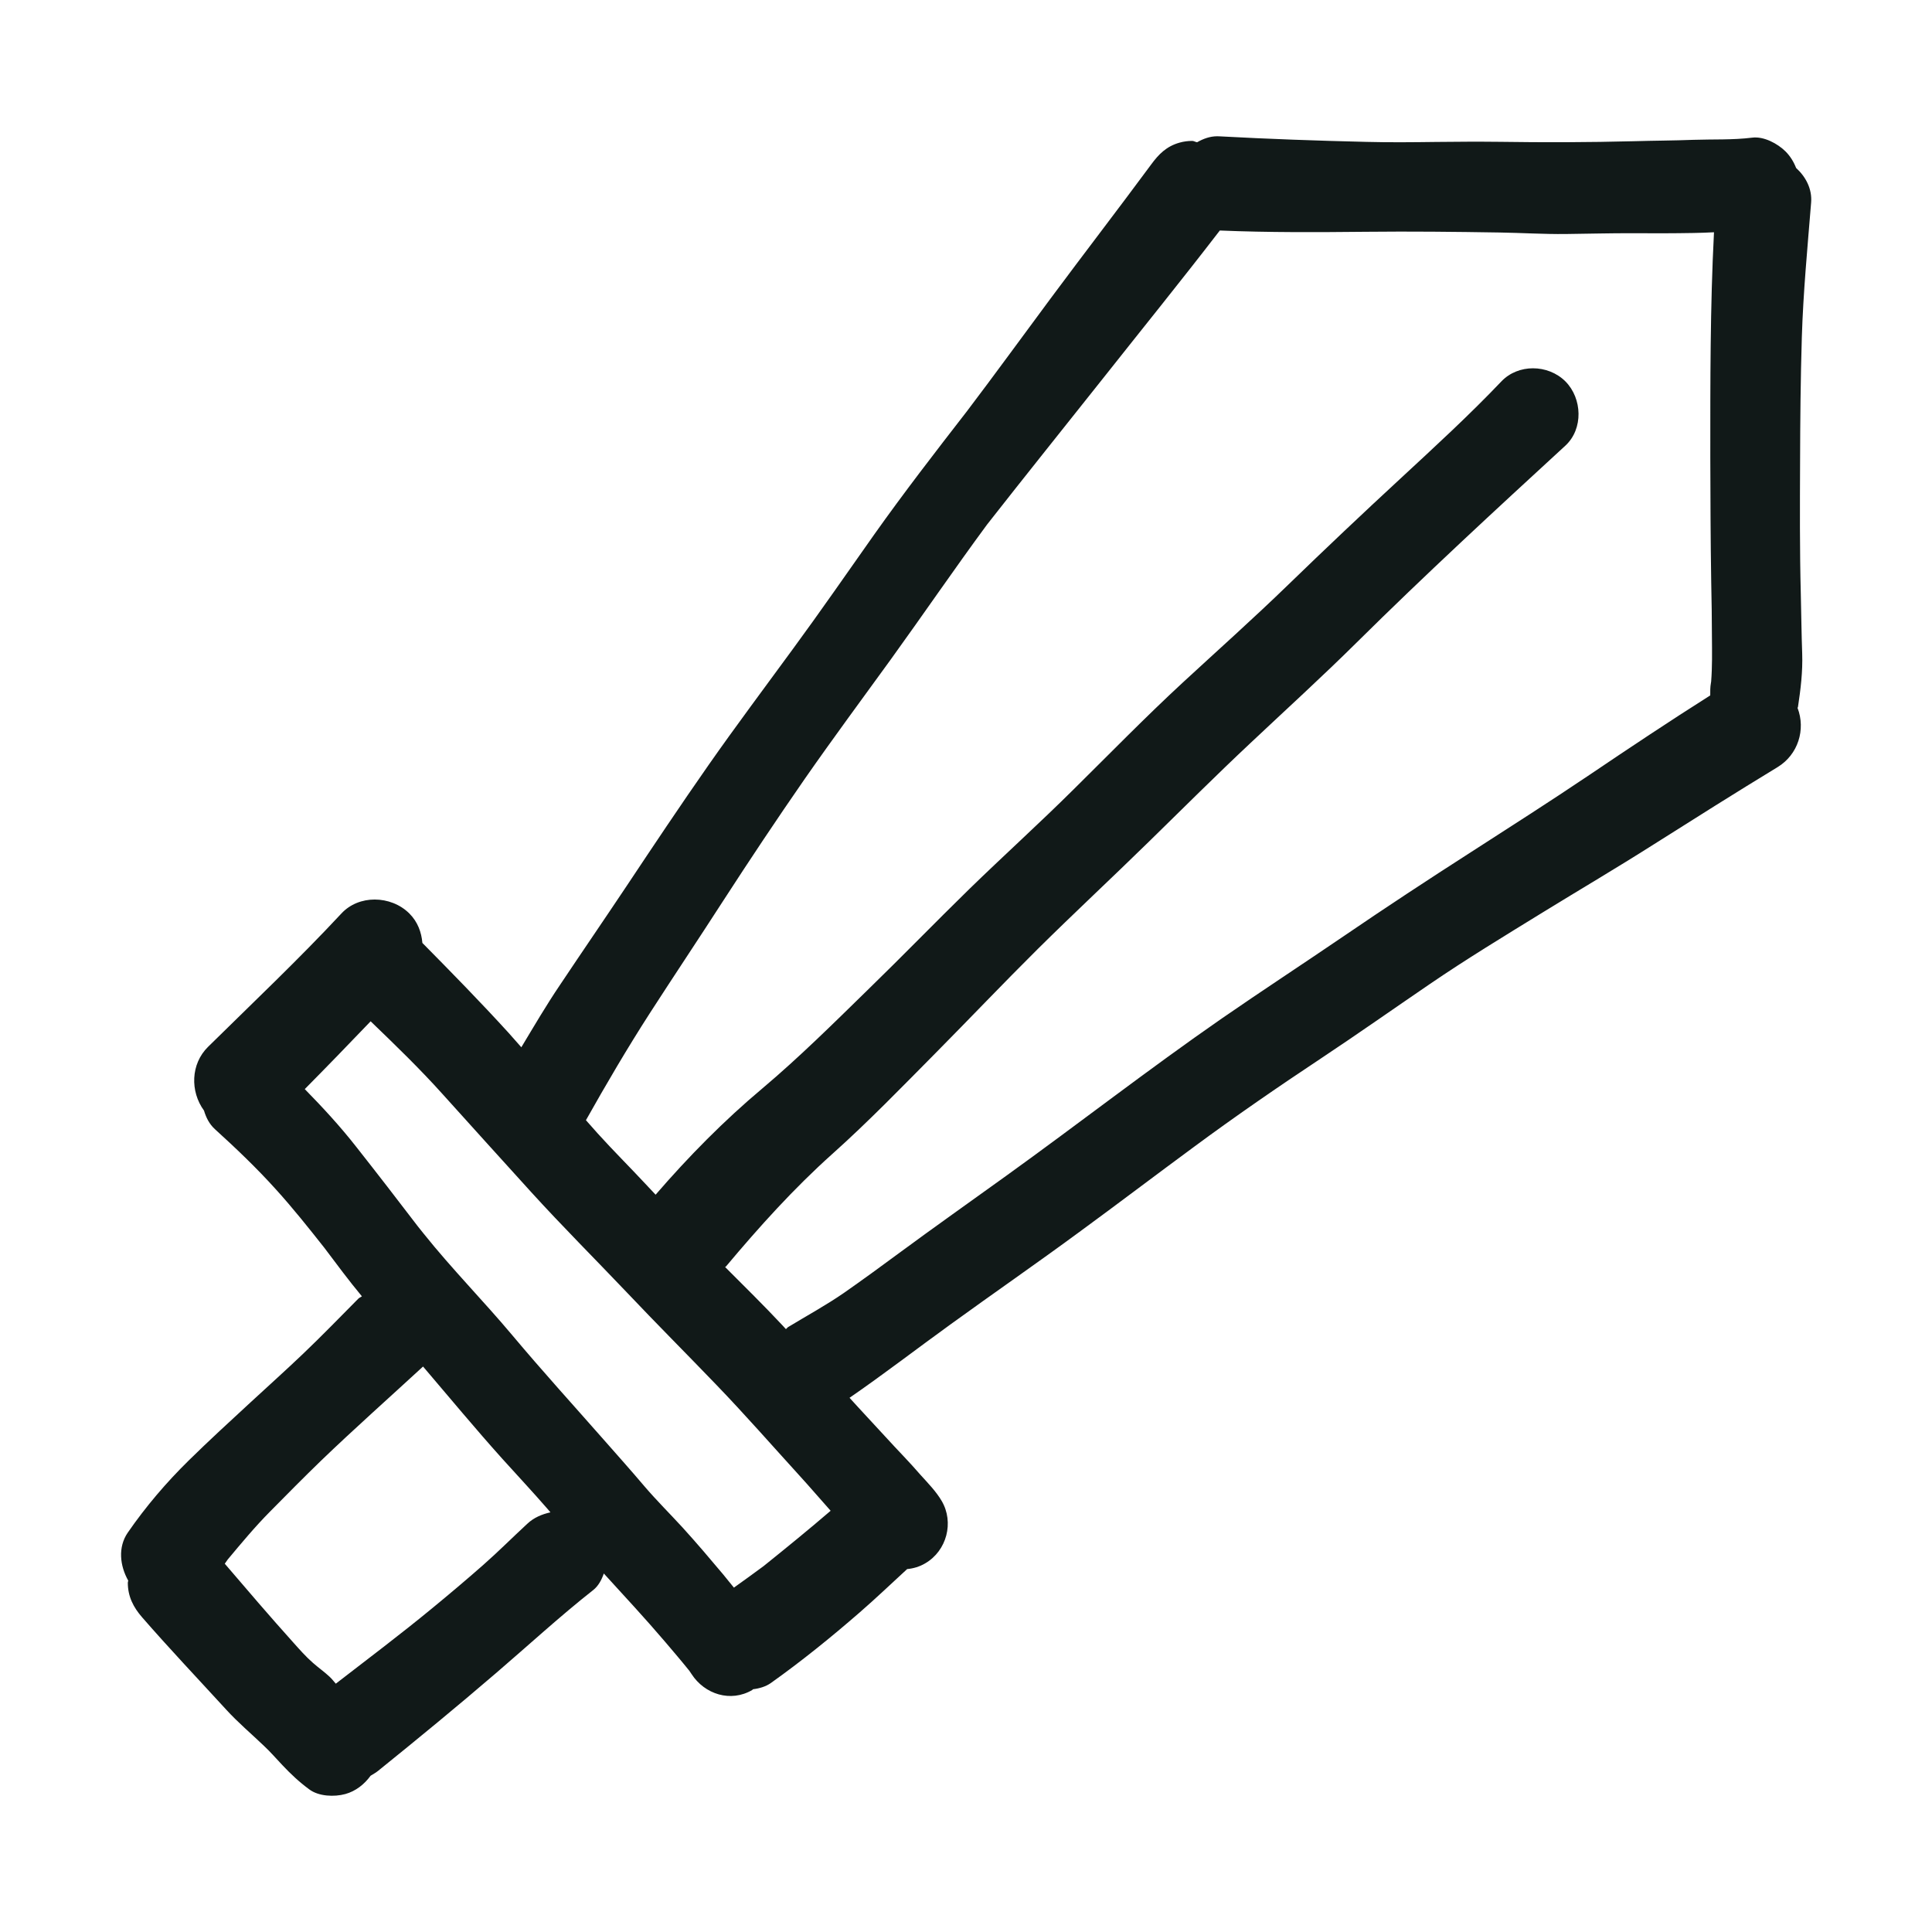
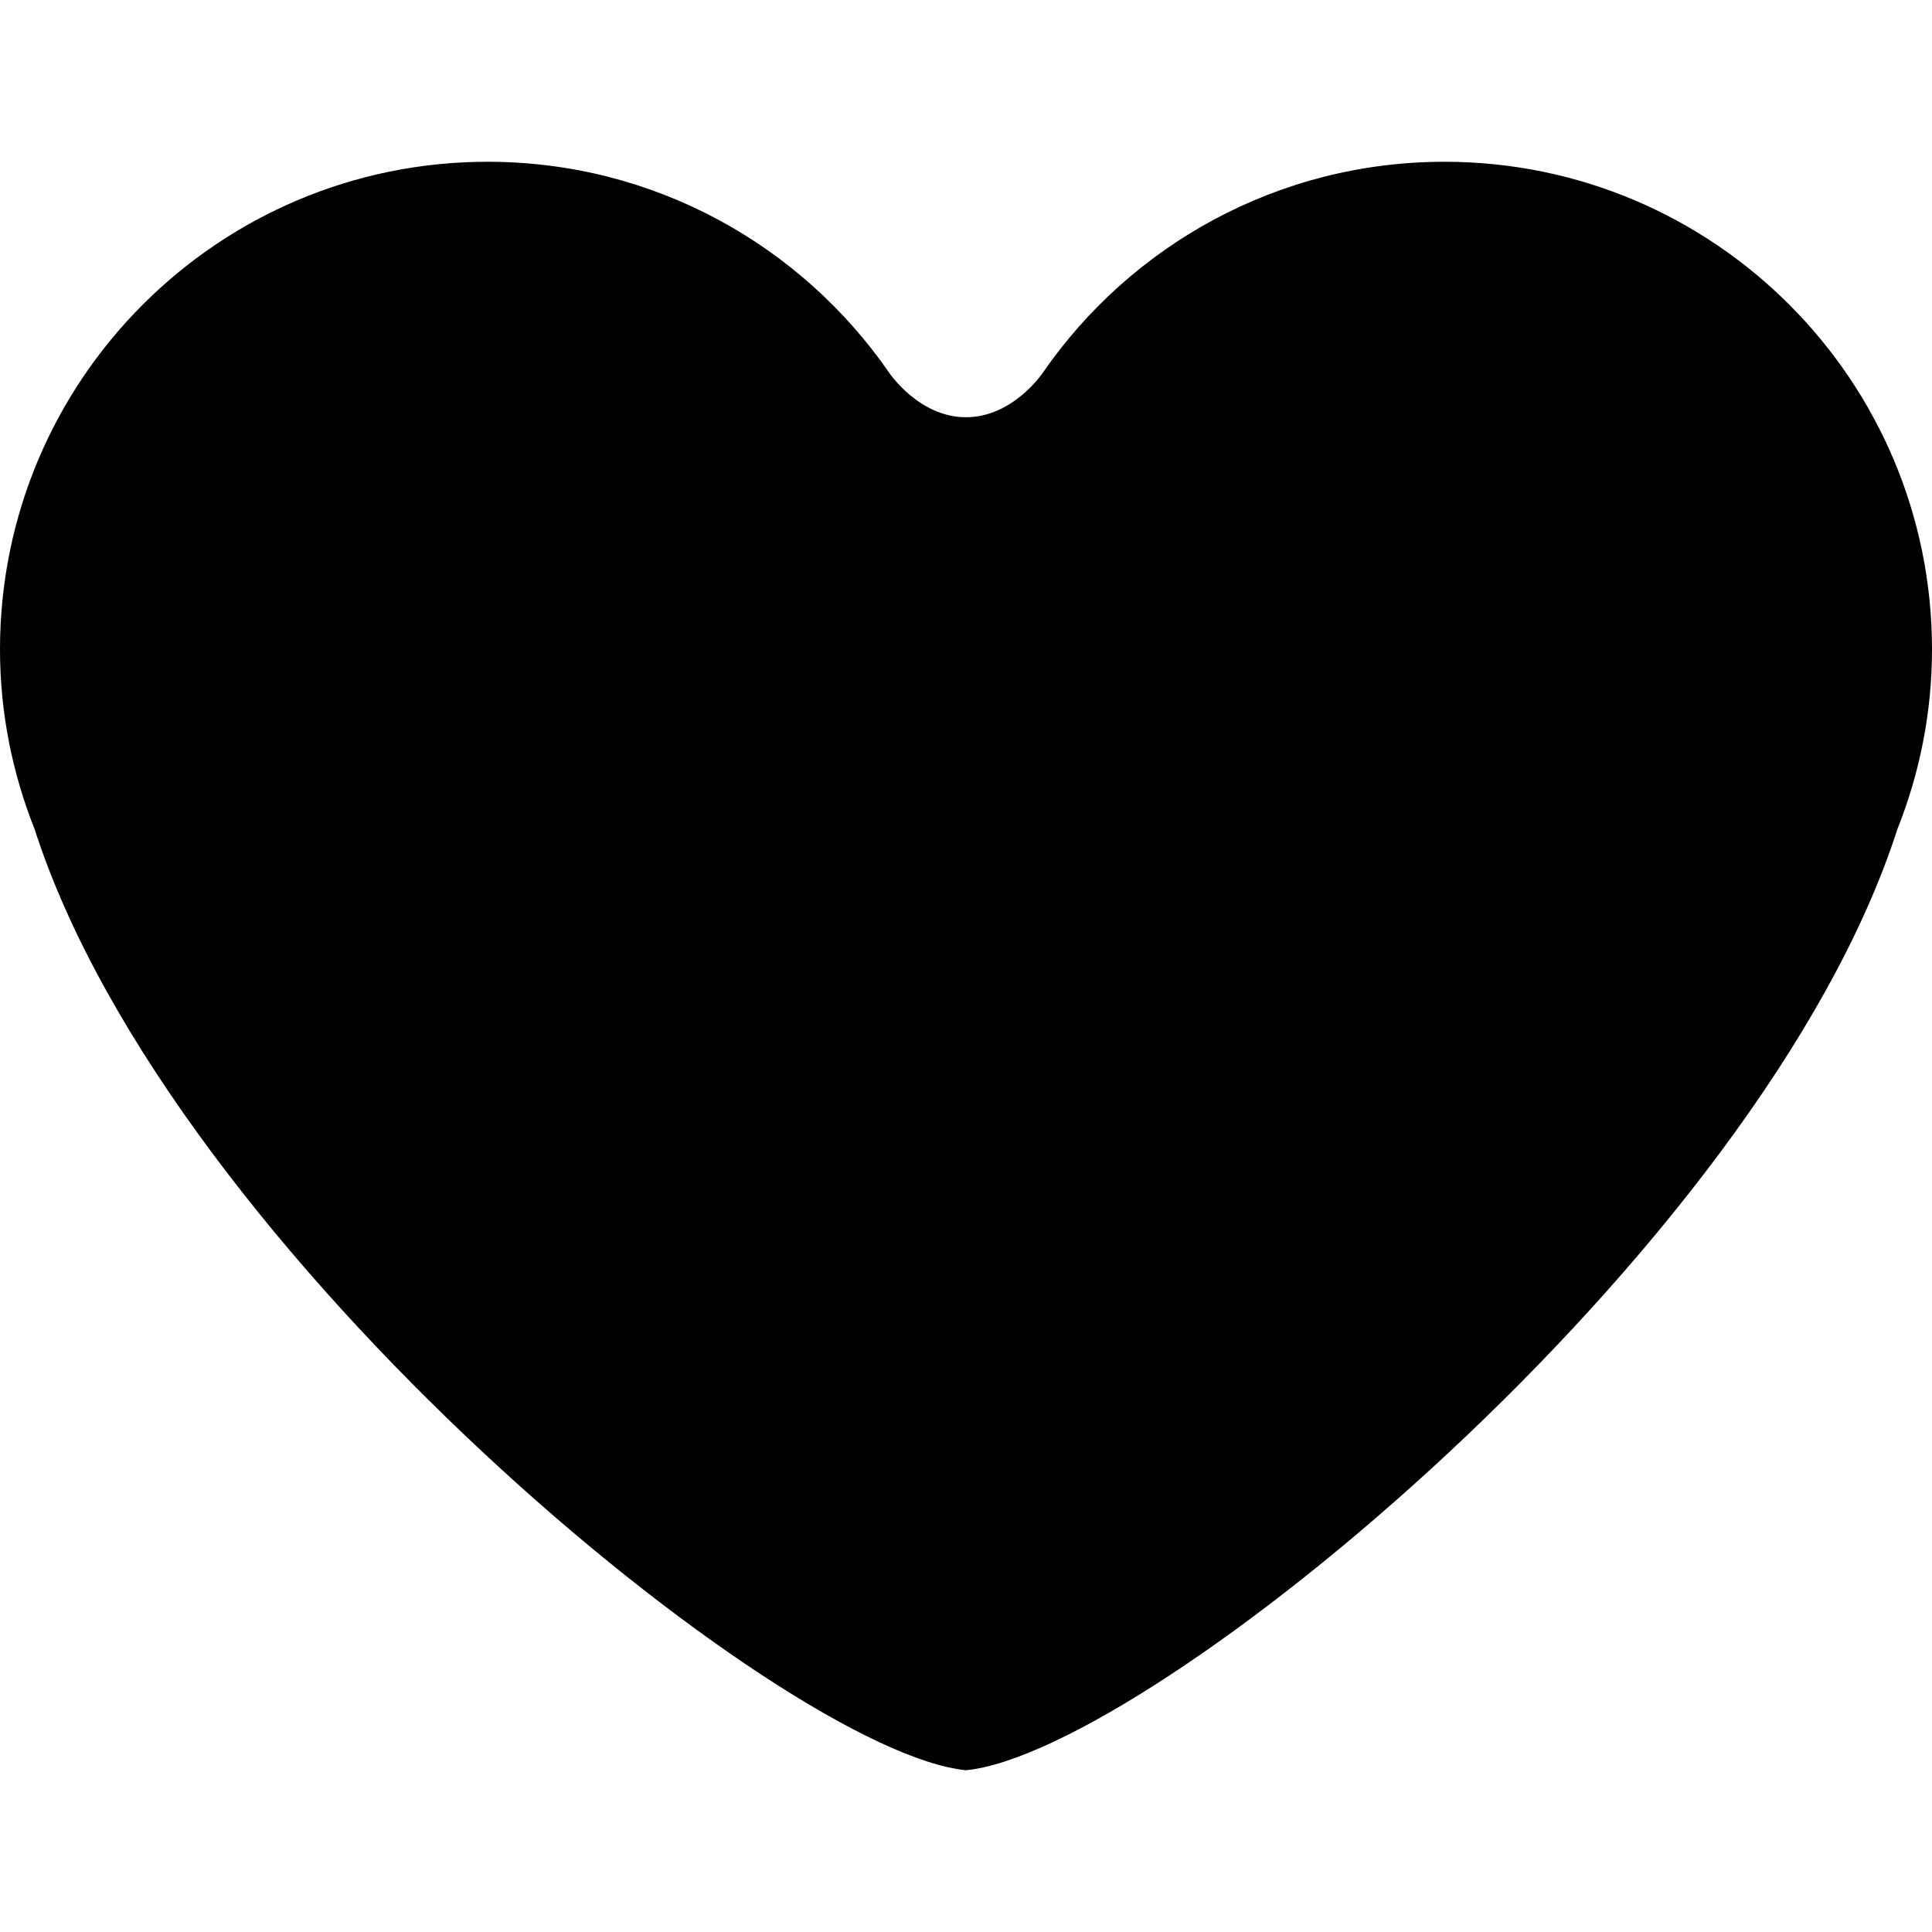
- <svg xmlns="http://www.w3.org/2000/svg" version="1.1" id="designs" x="0px" y="0px" width="32px" height="32px" viewBox="0 0 32 32" style="enable-background:new 0 0 32 32;" xml:space="preserve">
-   <style type="text/css">
- 	.sketchy_een{fill:#111918;}
- </style>
-   <path class="sketchy_een" d="M29.85,10.825c-0.012-0.33-0.015-0.659-0.023-0.987c-0.019-0.728-0.015-1.455-0.012-2.183  c0.002-0.691,0.008-1.38,0.029-2.07c0.023-0.745,0.094-1.488,0.154-2.231c0.018-0.224-0.088-0.426-0.249-0.572  c-0.039-0.101-0.096-0.194-0.173-0.272c-0.133-0.132-0.361-0.255-0.555-0.23c-0.323,0.04-0.649,0.025-0.973,0.036  c-0.33,0.013-0.66,0.013-0.991,0.023c-0.739,0.019-1.478,0.021-2.217,0.01c-0.351-0.004-0.703-0.002-1.052,0.002  C23.402,2.356,23.016,2.36,22.63,2.35c-0.812-0.019-1.622-0.048-2.434-0.092c-0.012-0.001-0.024-0.001-0.035-0.001  c-0.121,0-0.231,0.041-0.333,0.099c-0.028-0.003-0.053-0.022-0.081-0.022c-0.07,0-0.14,0.009-0.208,0.028  c-0.217,0.06-0.348,0.192-0.474,0.365c-0.549,0.743-1.112,1.474-1.663,2.216c-0.463,0.623-0.918,1.251-1.387,1.869  c-0.524,0.676-1.045,1.349-1.54,2.048c-0.445,0.63-0.885,1.267-1.342,1.889c-0.468,0.641-0.946,1.277-1.401,1.928  c-0.463,0.662-0.91,1.332-1.357,2.004c-0.365,0.547-0.737,1.089-1.102,1.636C9.047,16.651,8.843,17,8.635,17.346  c-0.072-0.081-0.143-0.163-0.216-0.244c-0.461-0.506-0.941-0.996-1.423-1.484c-0.015-0.177-0.078-0.35-0.215-0.487  c-0.152-0.152-0.364-0.232-0.575-0.232c-0.204,0-0.407,0.075-0.552,0.232c-0.708,0.76-1.467,1.478-2.208,2.208  c-0.288,0.283-0.299,0.738-0.067,1.056c0.034,0.114,0.087,0.222,0.18,0.307C3.909,19.02,4.253,19.348,4.57,19.7  c0.281,0.31,0.542,0.638,0.801,0.966c0.204,0.271,0.406,0.544,0.623,0.805c-0.018,0.015-0.041,0.021-0.058,0.038  c-0.303,0.305-0.603,0.616-0.916,0.914c-0.286,0.273-0.582,0.538-0.872,0.806c-0.344,0.317-0.687,0.632-1.019,0.958  c-0.374,0.367-0.716,0.768-1.014,1.2c-0.164,0.24-0.13,0.547,0.009,0.793c-0.001,0.012-0.007,0.023-0.007,0.035  c0,0.227,0.092,0.407,0.238,0.574c0.451,0.518,0.925,1.018,1.39,1.526c0.196,0.215,0.417,0.401,0.626,0.601  c0.107,0.1,0.203,0.211,0.305,0.319c0.142,0.15,0.275,0.276,0.444,0.401c0.157,0.119,0.417,0.129,0.599,0.079  c0.172-0.047,0.316-0.161,0.419-0.303c0.04-0.027,0.082-0.046,0.122-0.079c0.659-0.532,1.313-1.069,1.954-1.62  c0.538-0.461,1.058-0.941,1.613-1.378c0.082-0.065,0.137-0.165,0.174-0.273c0.341,0.374,0.685,0.744,1.014,1.13  c0.136,0.16,0.272,0.319,0.403,0.482c0.012,0.018,0.025,0.036,0.037,0.055c0.217,0.334,0.647,0.472,1.004,0.263  c0.005-0.003,0.009-0.009,0.014-0.013c0.108-0.013,0.213-0.045,0.295-0.103c0.513-0.365,0.998-0.758,1.471-1.169  c0.268-0.233,0.525-0.478,0.786-0.718c0.103-0.01,0.205-0.039,0.301-0.096c0.355-0.207,0.48-0.678,0.271-1.033  c-0.09-0.155-0.23-0.298-0.351-0.432c-0.09-0.102-0.179-0.203-0.273-0.301c-0.211-0.221-0.413-0.447-0.622-0.67  c-0.095-0.1-0.186-0.204-0.28-0.305c0.569-0.392,1.117-0.815,1.678-1.22c0.705-0.511,1.421-1.006,2.121-1.521  c0.637-0.466,1.267-0.945,1.903-1.413c0.691-0.511,1.396-0.996,2.112-1.471c0.601-0.399,1.19-0.814,1.787-1.221  c0.612-0.419,1.248-0.804,1.881-1.194c0.611-0.376,1.229-0.739,1.833-1.123c0.683-0.432,1.367-0.864,2.058-1.284  c0.337-0.206,0.467-0.62,0.329-0.98c0.001-0.005,0.006-0.009,0.007-0.015C29.825,11.412,29.86,11.126,29.85,10.825z M8.001,25.923  c-0.275,0.242-0.555,0.478-0.837,0.71c-0.523,0.431-1.065,0.839-1.602,1.254c-0.034-0.038-0.064-0.079-0.101-0.113  c-0.088-0.083-0.188-0.152-0.278-0.232c-0.119-0.104-0.223-0.223-0.326-0.338c-0.385-0.428-0.76-0.867-1.134-1.304  c0.017-0.023,0.033-0.047,0.049-0.07c0.227-0.272,0.453-0.544,0.703-0.796c0.278-0.282,0.559-0.566,0.845-0.843  c0.551-0.53,1.124-1.038,1.687-1.557c0.436,0.511,0.864,1.028,1.313,1.528c0.248,0.275,0.501,0.545,0.745,0.826  c0.017,0.02,0.035,0.04,0.052,0.061c-0.139,0.031-0.274,0.086-0.384,0.19C8.487,25.466,8.252,25.702,8.001,25.923z M11.307,25.302  c-0.209-0.228-0.43-0.447-0.632-0.683c-0.221-0.261-0.449-0.516-0.676-0.774c-0.505-0.574-1.018-1.138-1.511-1.726  c-0.478-0.57-1.004-1.102-1.469-1.684c-0.032-0.04-0.065-0.081-0.097-0.121c-0.339-0.444-0.68-0.886-1.024-1.322  c-0.263-0.336-0.552-0.649-0.85-0.953c0.367-0.371,0.73-0.746,1.091-1.123c0.409,0.394,0.817,0.788,1.197,1.212  c0.488,0.541,0.975,1.081,1.463,1.618c0.513,0.564,1.054,1.104,1.58,1.657c0.488,0.516,0.993,1.021,1.486,1.534  c0.472,0.49,0.92,1.002,1.378,1.505c0.174,0.19,0.342,0.388,0.515,0.581c-0.364,0.313-0.738,0.617-1.111,0.917  c-0.162,0.121-0.327,0.238-0.491,0.356c-0.06-0.07-0.115-0.144-0.174-0.214C11.762,25.82,11.539,25.557,11.307,25.302z   M26.323,12.837c-0.647,0.436-1.306,0.856-1.962,1.279c-0.71,0.455-1.417,0.92-2.114,1.396c-0.668,0.455-1.346,0.898-2.01,1.357  c-1.213,0.841-2.377,1.747-3.575,2.609c-0.591,0.426-1.188,0.847-1.776,1.281c-0.301,0.223-0.603,0.442-0.91,0.657  c-0.296,0.204-0.612,0.376-0.92,0.563c-0.016,0.009-0.024,0.025-0.039,0.035c-0.018-0.02-0.037-0.04-0.055-0.06  c-0.309-0.33-0.632-0.648-0.952-0.968c0.004-0.004,0.011-0.006,0.015-0.01c0.549-0.655,1.125-1.294,1.762-1.864  c0.595-0.532,1.148-1.104,1.709-1.67c0.566-0.572,1.121-1.156,1.691-1.722c0.607-0.601,1.231-1.181,1.839-1.776  c0.562-0.549,1.117-1.104,1.69-1.641c0.587-0.553,1.185-1.096,1.759-1.665c1.125-1.114,2.289-2.187,3.454-3.258  c0.299-0.278,0.278-0.781,0-1.062C25.785,6.174,25.588,6.1,25.391,6.1c-0.192,0-0.384,0.071-0.523,0.217  c-0.534,0.561-1.108,1.087-1.676,1.613c-0.626,0.578-1.244,1.163-1.857,1.757c-0.572,0.555-1.167,1.085-1.753,1.626  c-0.616,0.57-1.202,1.171-1.799,1.761c-0.566,0.562-1.16,1.098-1.732,1.655c-0.564,0.551-1.115,1.119-1.682,1.67  c-0.57,0.557-1.133,1.115-1.741,1.628c-0.637,0.534-1.225,1.131-1.769,1.761c-0.057-0.061-0.114-0.121-0.171-0.182  c-0.259-0.278-0.53-0.547-0.785-0.829c-0.066-0.074-0.132-0.149-0.198-0.223c0.337-0.599,0.684-1.191,1.056-1.769  c0.401-0.622,0.812-1.236,1.213-1.858c0.442-0.683,0.891-1.357,1.355-2.026c0.465-0.668,0.95-1.323,1.427-1.981  c0.536-0.742,1.051-1.497,1.593-2.232c0.63-0.804,1.268-1.599,1.903-2.399c0.651-0.823,1.312-1.639,1.952-2.471  c0.809,0.034,1.617,0.029,2.426,0.021c0.737-0.008,1.473,0,2.21,0.012c0.365,0.006,0.73,0.029,1.094,0.025  c0.374-0.004,0.749-0.015,1.123-0.013c0.33,0.002,0.66,0.002,0.991-0.004c0.114-0.001,0.227-0.007,0.341-0.012  c-0.064,1.24-0.061,2.48-0.061,3.722c0.002,0.687,0.004,1.377,0.015,2.064c0.006,0.309,0.012,0.618,0.012,0.927  c0.002,0.241,0.006,0.487-0.013,0.729c-0.001,0.008-0.003,0.017-0.004,0.025c-0.013,0.071-0.011,0.137-0.011,0.204  C27.651,11.946,26.986,12.389,26.323,12.837z" />
+ <svg xmlns="http://www.w3.org/2000/svg" version="1.1" id="Capa_1" x="0px" y="0px" width="45.743px" height="45.743px" viewBox="0 0 45.743 45.743" style="enable-background:new 0 0 45.743 45.743;" xml:space="preserve">
+   <g>
+     <path d="M34.199,3.83c-3.944,0-7.428,1.98-9.51,4.997c0,0-0.703,1.052-1.818,1.052c-1.114,0-1.817-1.052-1.817-1.052   c-2.083-3.017-5.565-4.997-9.51-4.997C5.168,3.83,0,8.998,0,15.376c0,1.506,0.296,2.939,0.82,4.258   c3.234,10.042,17.698,21.848,22.051,22.279c4.354-0.431,18.816-12.237,22.052-22.279c0.524-1.318,0.82-2.752,0.82-4.258   C45.743,8.998,40.575,3.83,34.199,3.83z" />
+   </g>
+   <g>
+ </g>
+   <g>
+ </g>
+   <g>
+ </g>
+   <g>
+ </g>
+   <g>
+ </g>
+   <g>
+ </g>
+   <g>
+ </g>
+   <g>
+ </g>
+   <g>
+ </g>
+   <g>
+ </g>
+   <g>
+ </g>
+   <g>
+ </g>
+   <g>
+ </g>
+   <g>
+ </g>
+   <g>
+ </g>
</svg>
